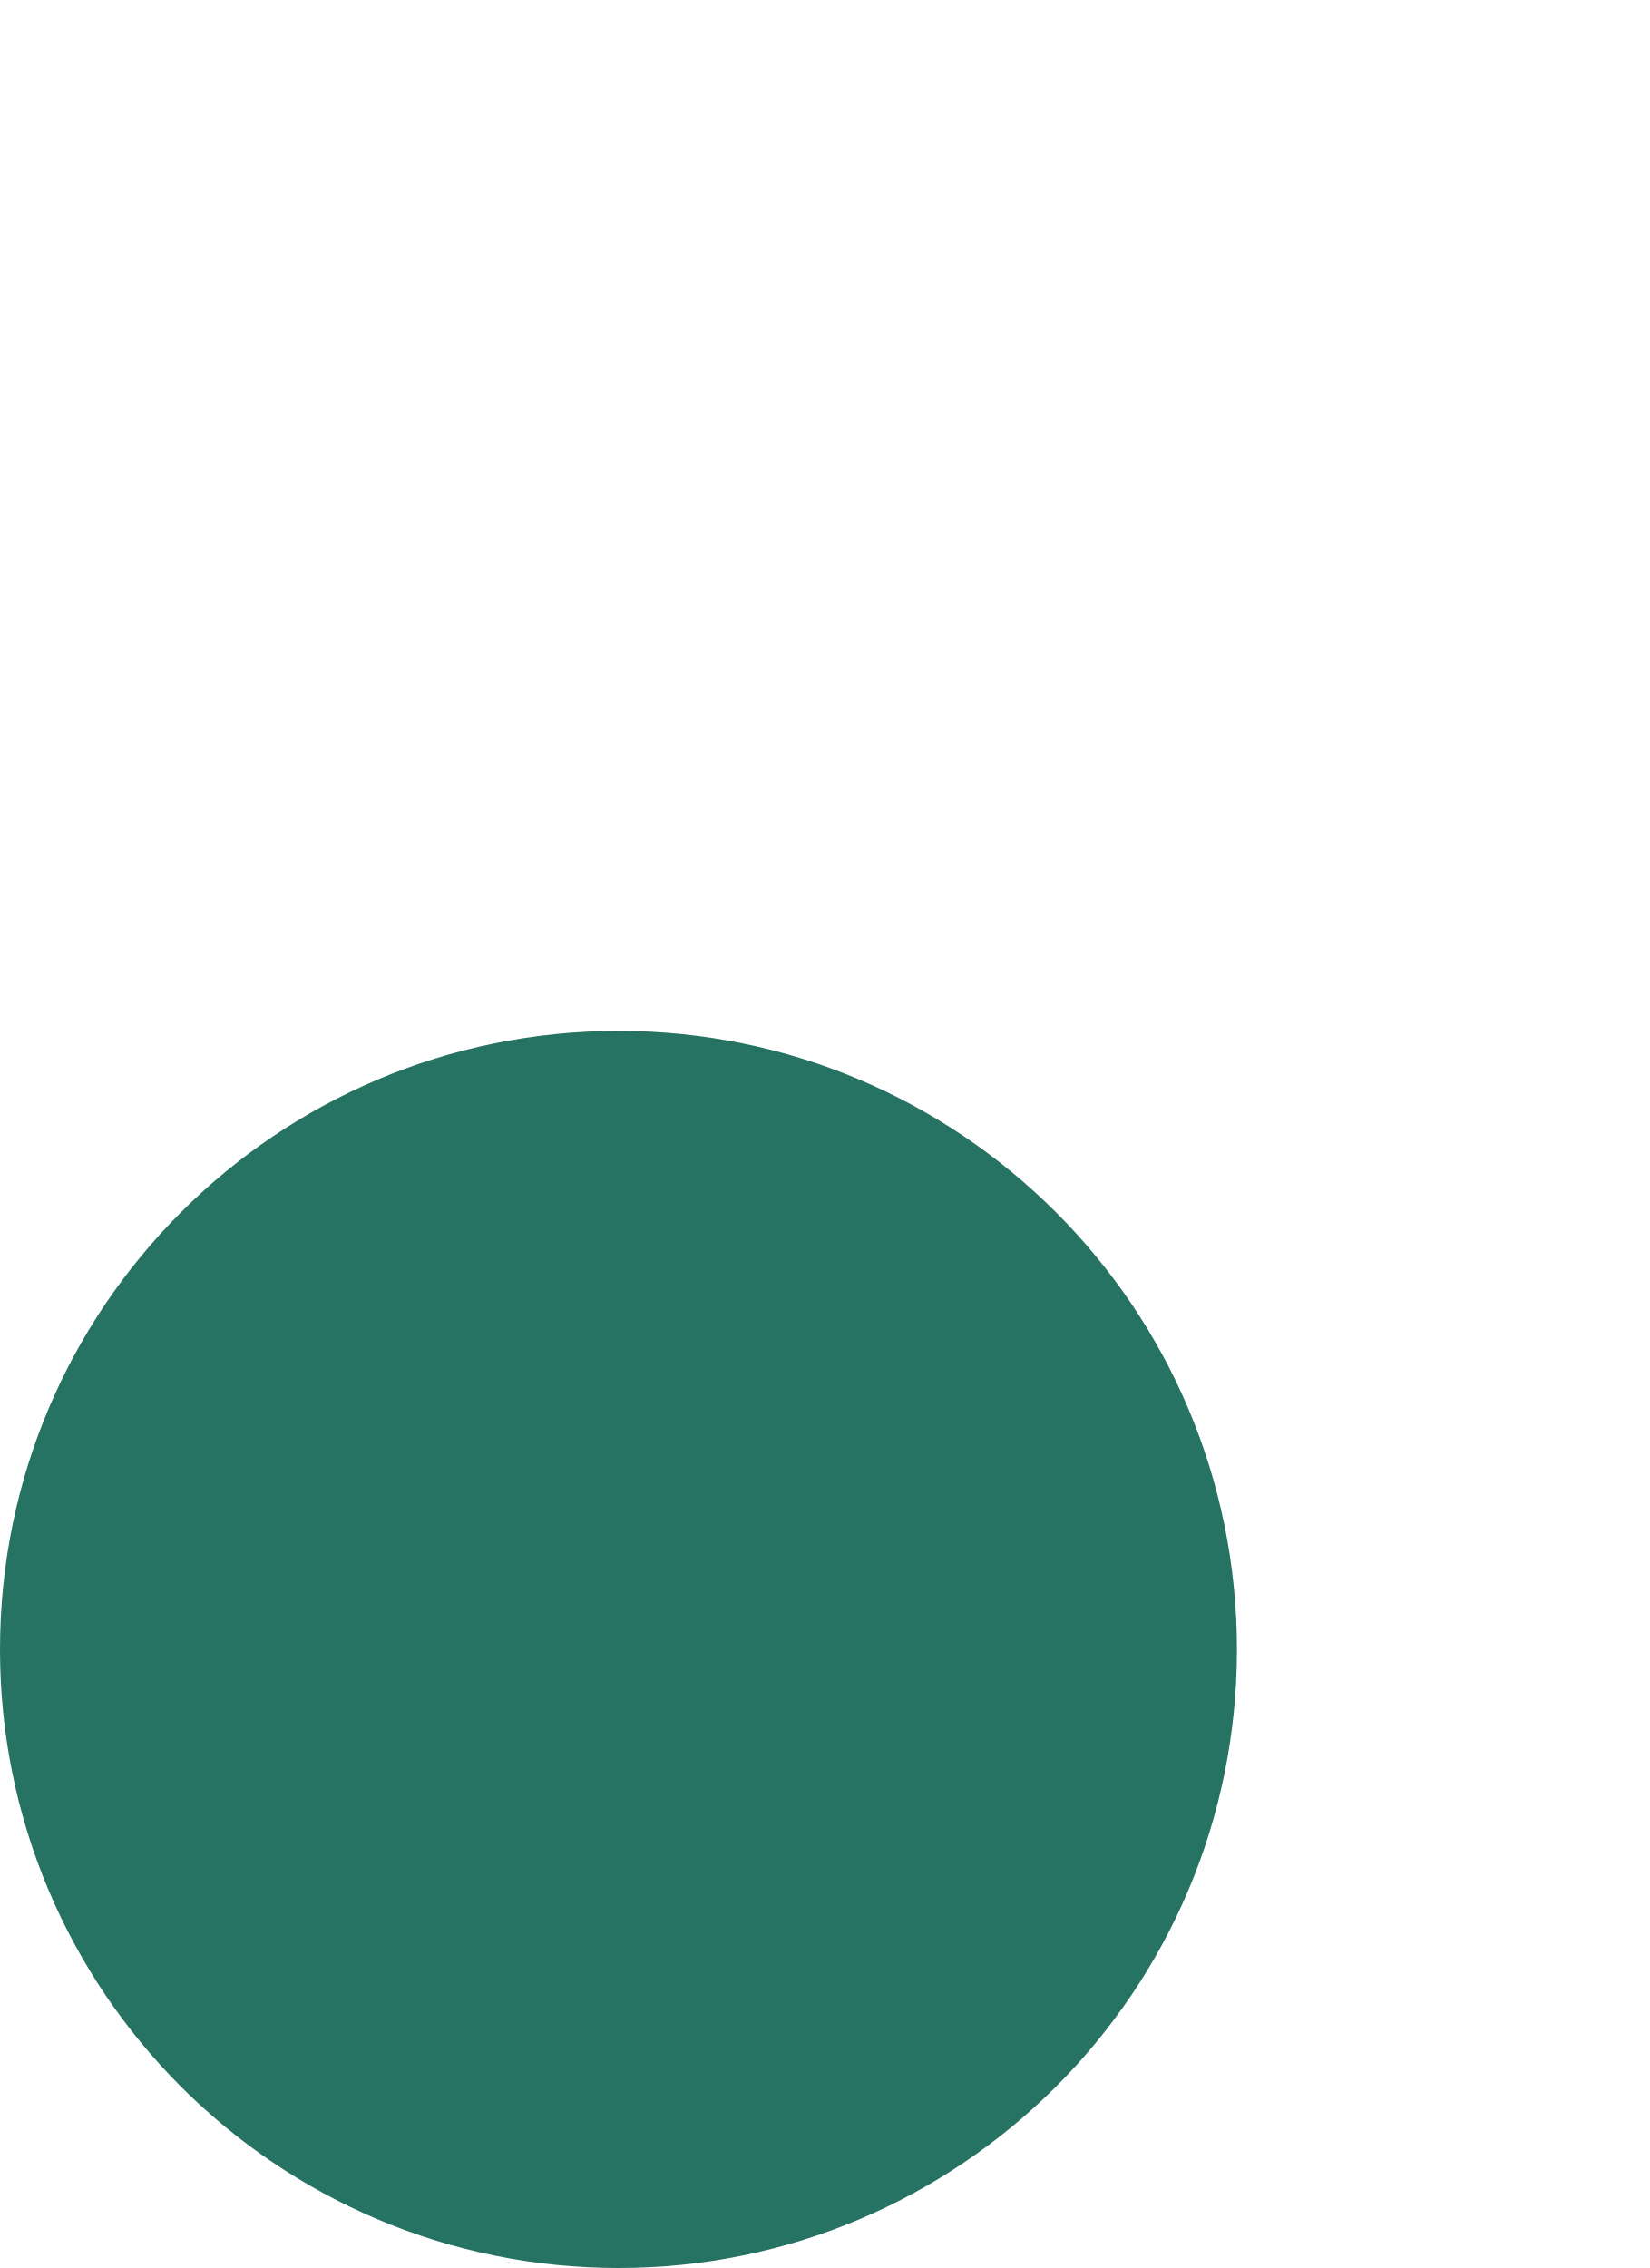
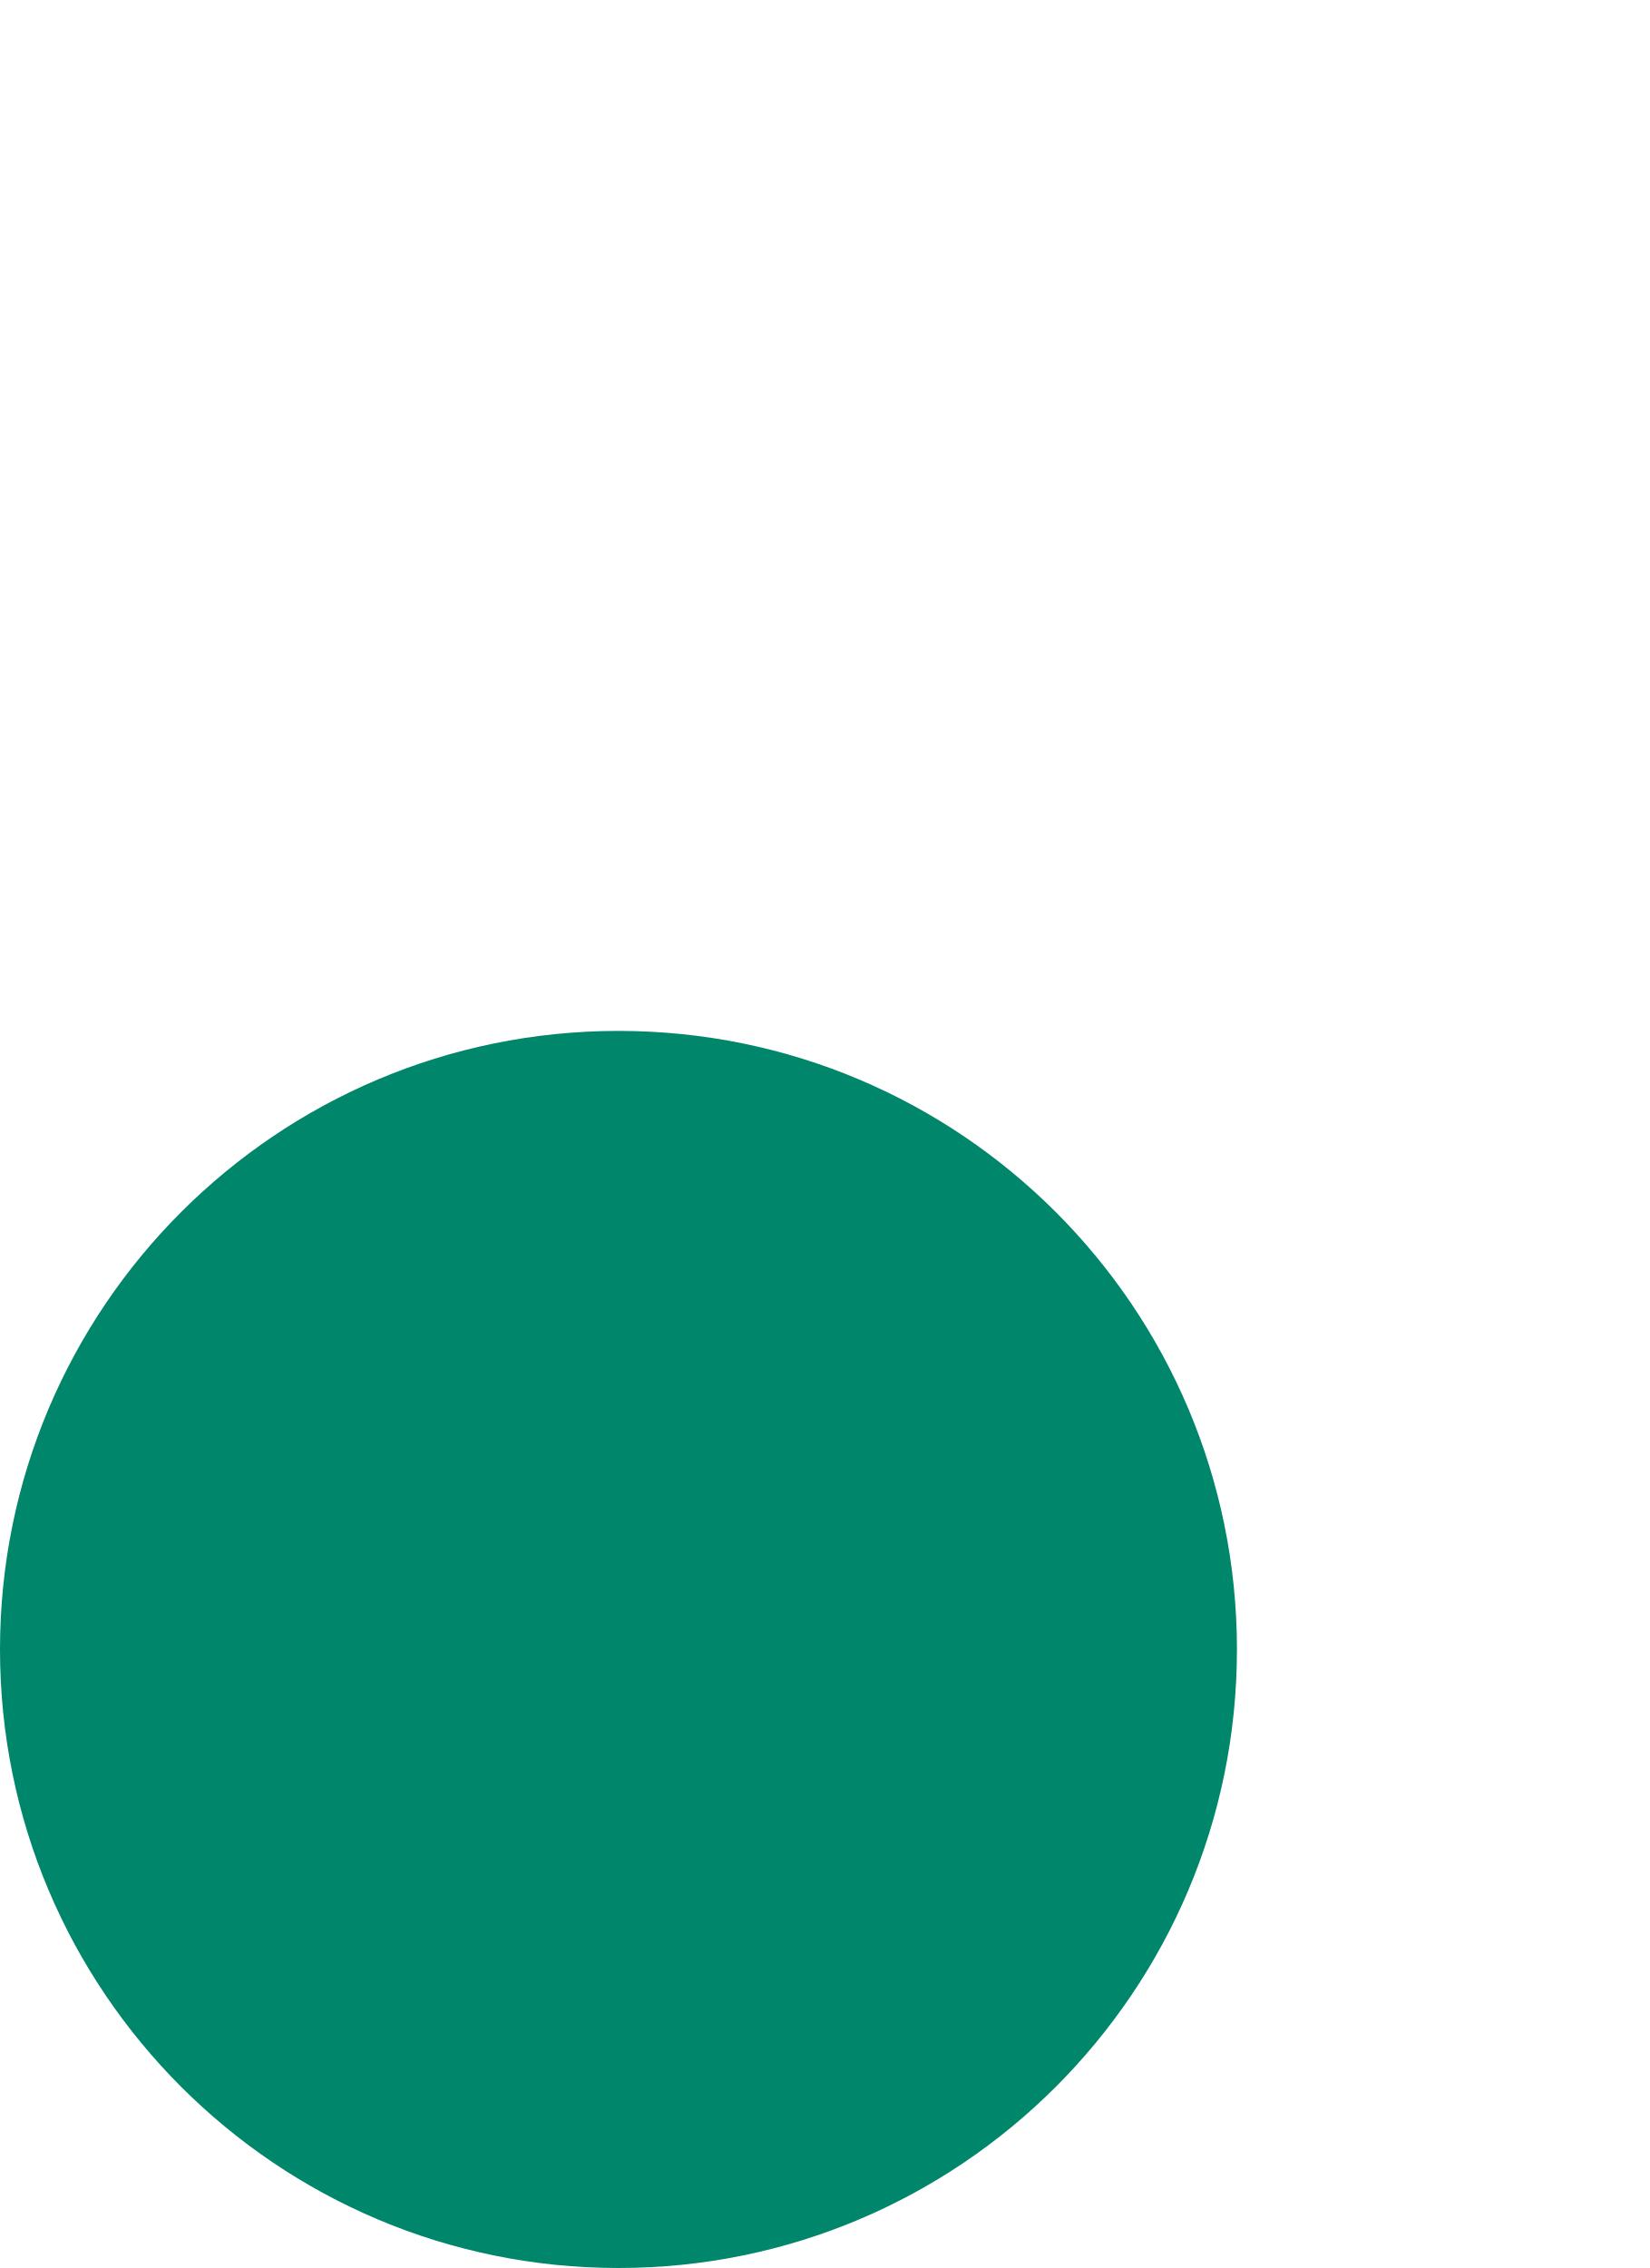
<svg xmlns="http://www.w3.org/2000/svg" preserveAspectRatio="none" overflow="visible" style="display: block;" width="8" height="11" viewBox="0 0 8 11" fill="none">
  <g id="Event marker">
-     <circle id="Ellipse" cx="3" cy="8" r="3" fill="#267263" />
+     <circle id="Ellipse" cx="3" cy="8" r="3" fill="#00866A" />
  </g>
</svg>
